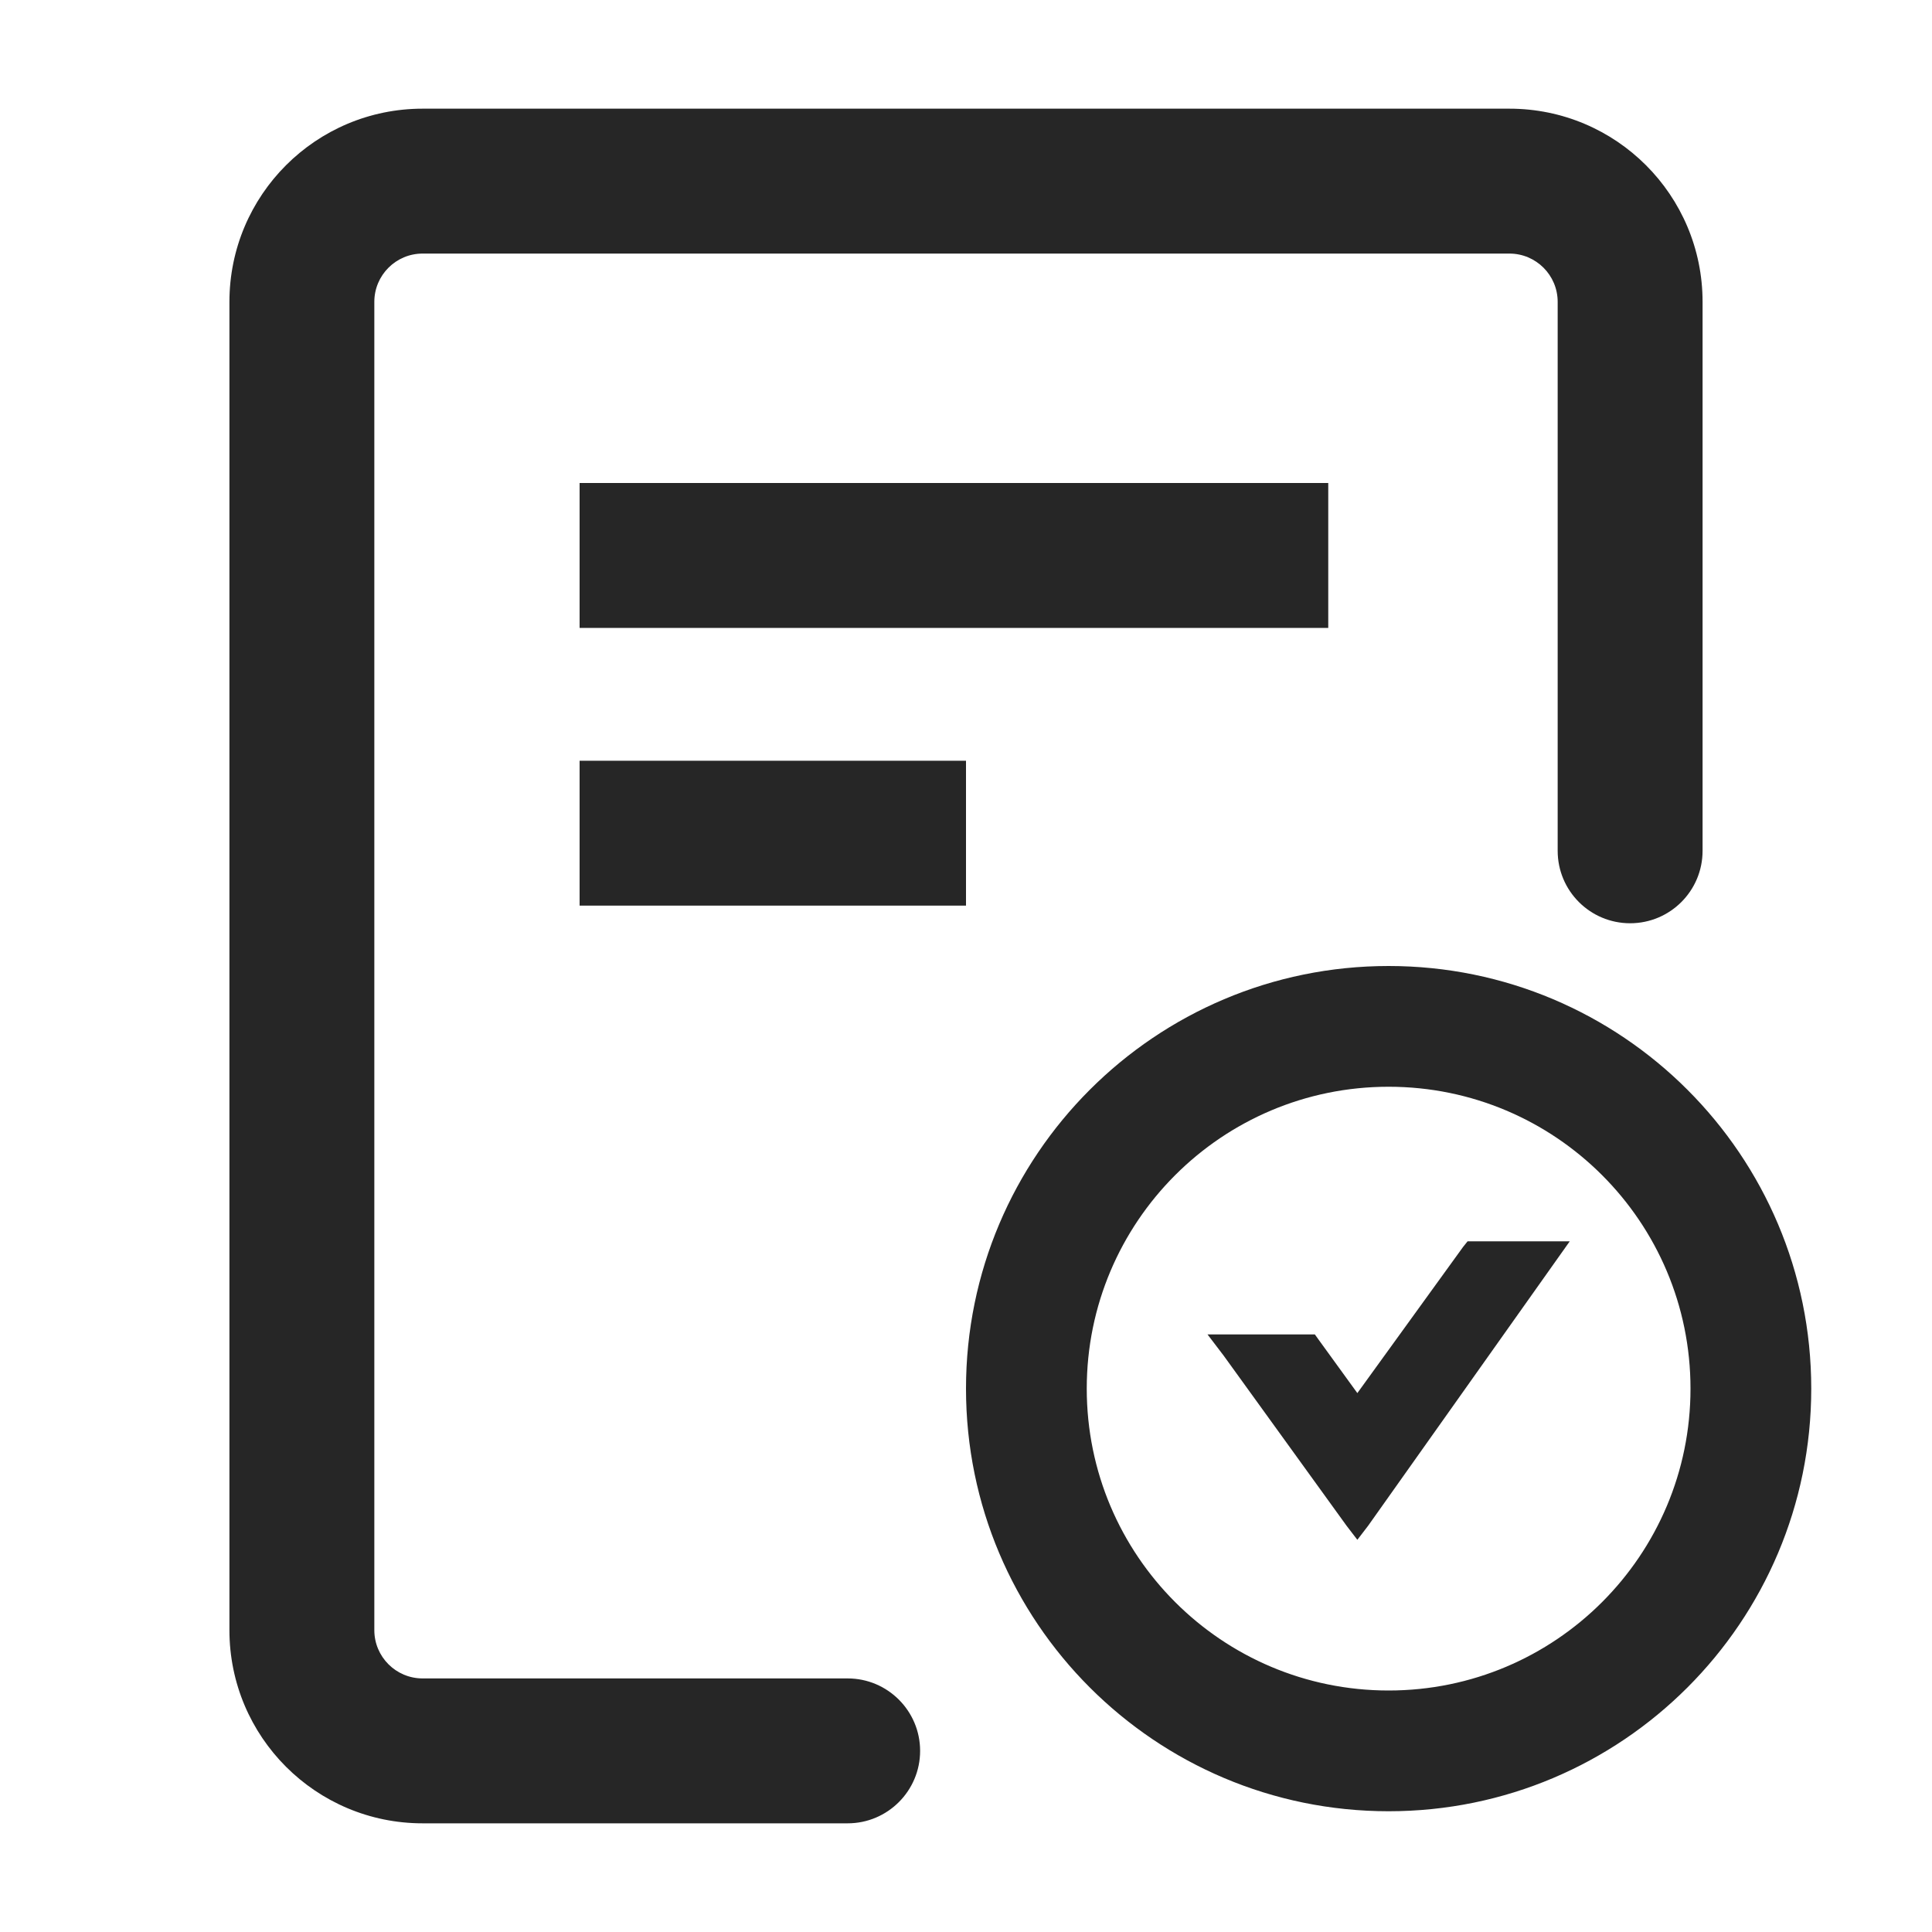
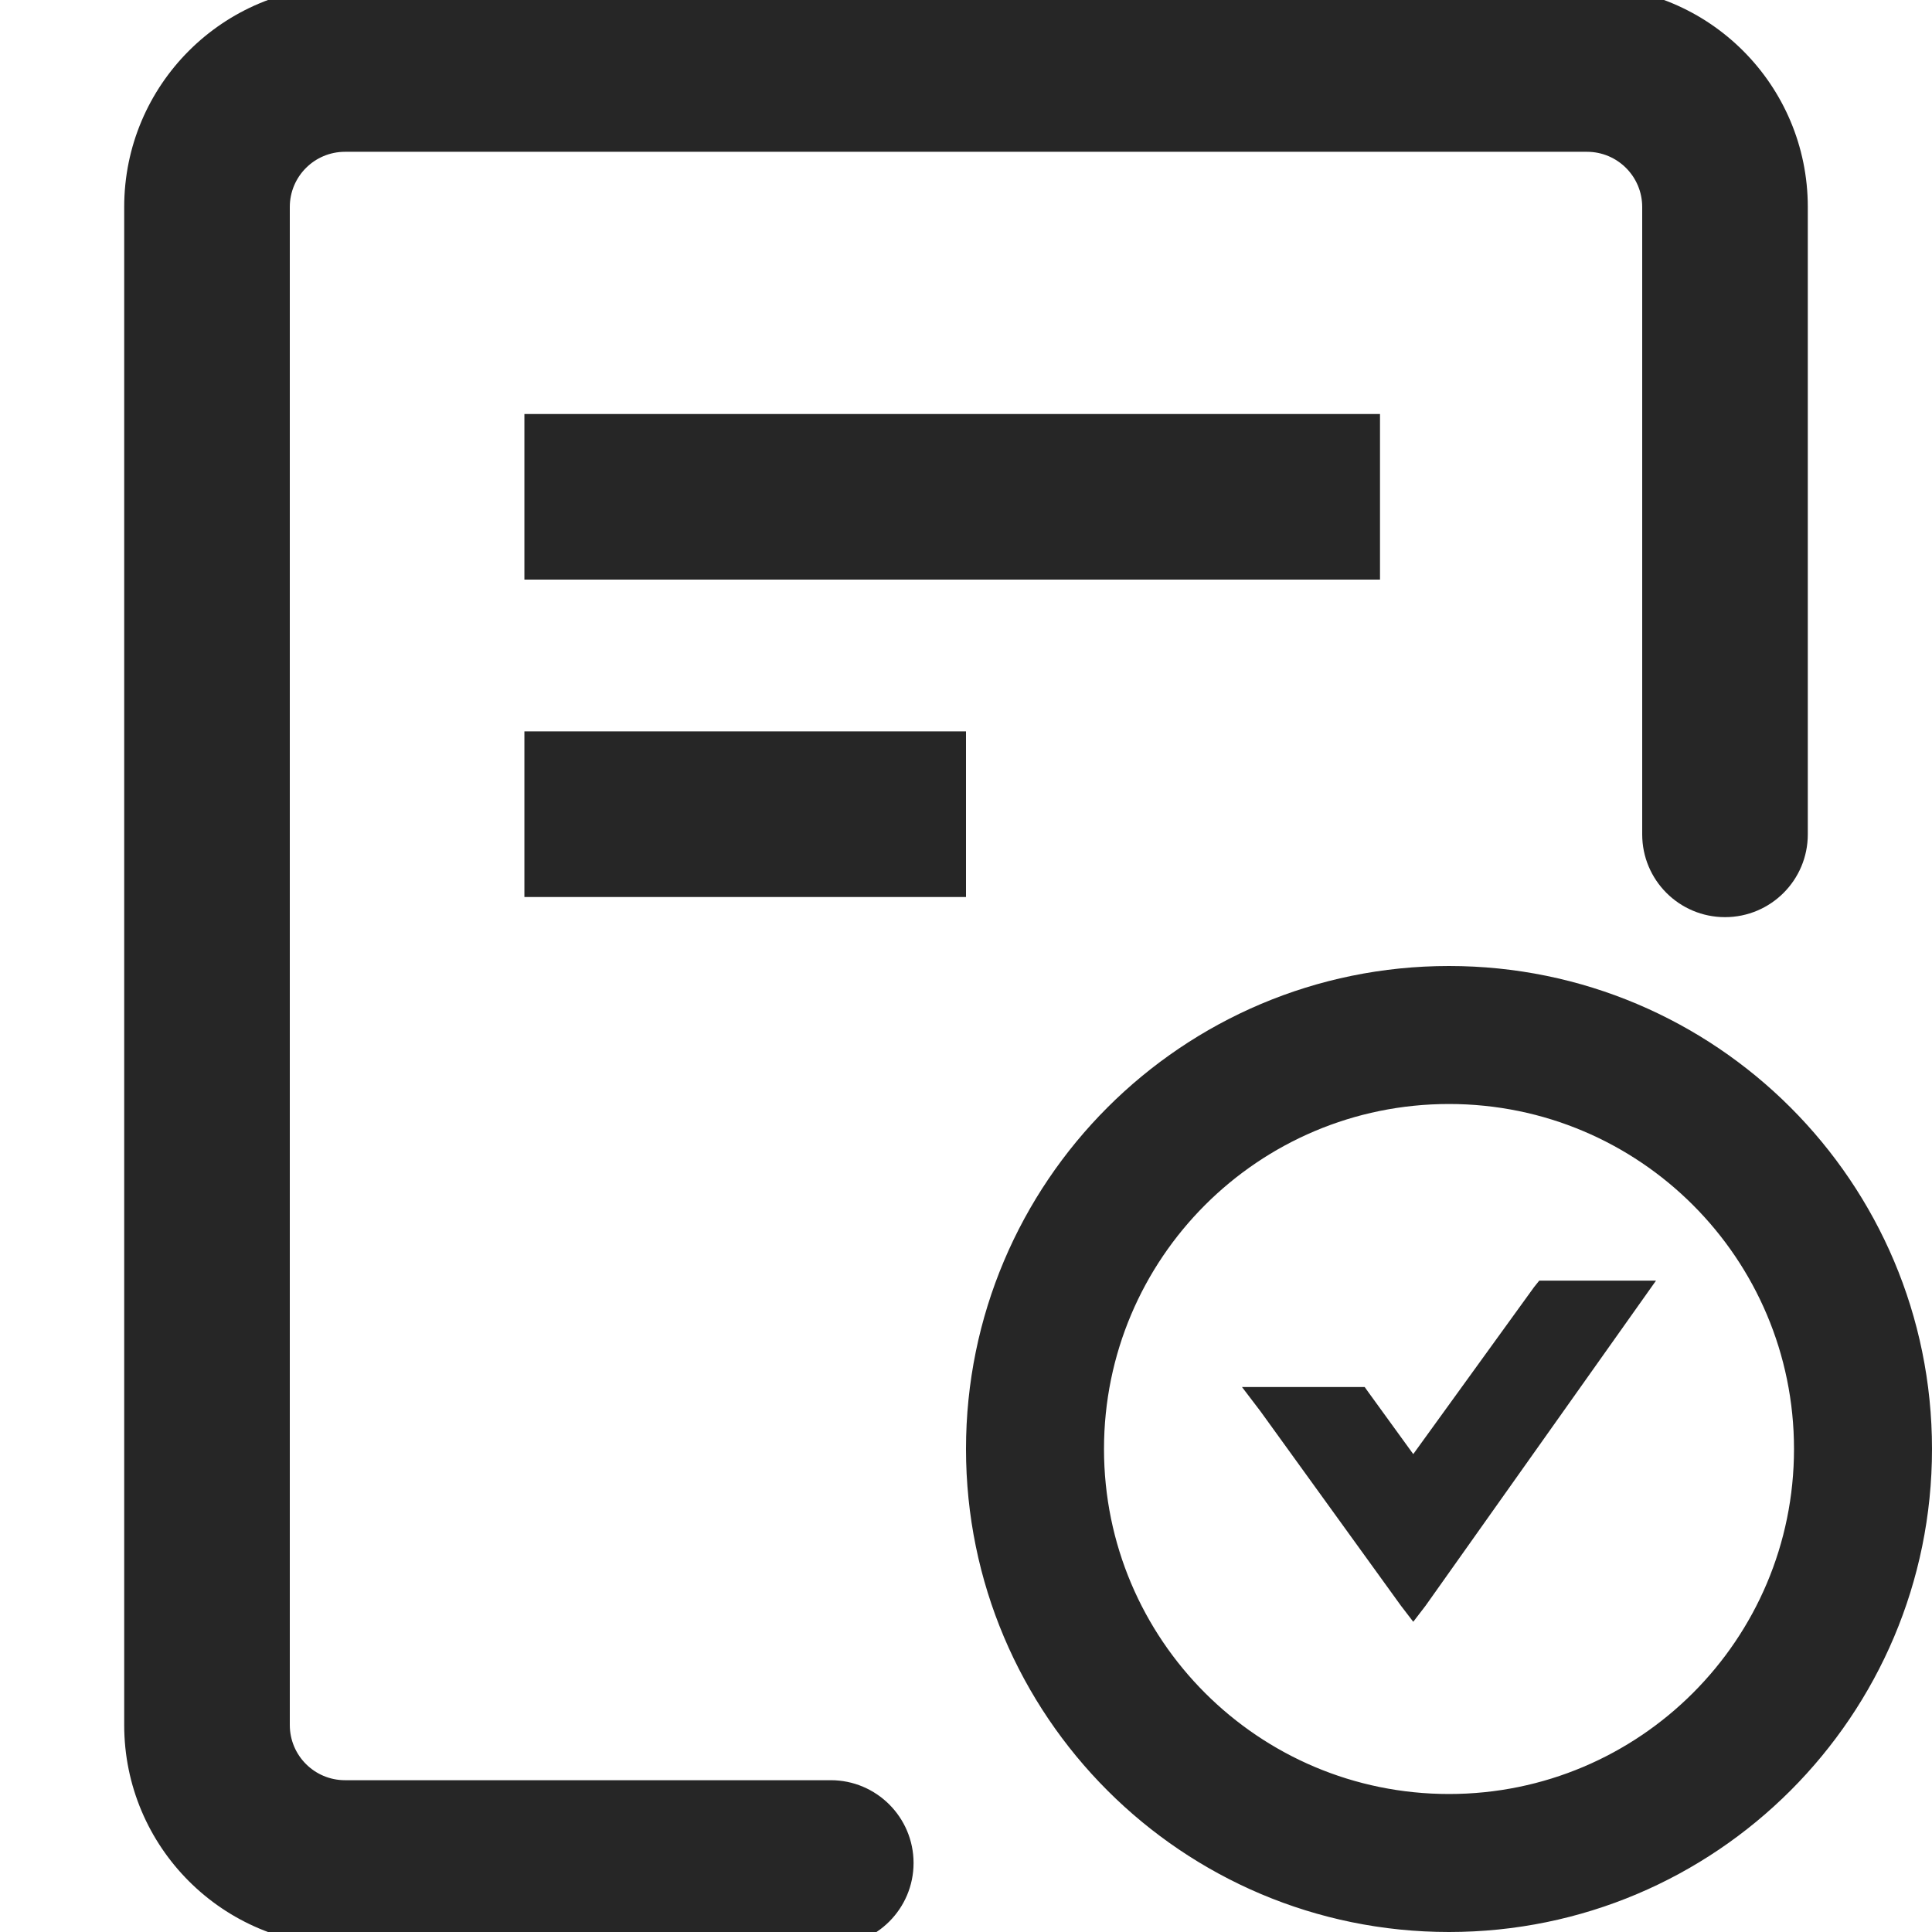
- <svg xmlns="http://www.w3.org/2000/svg" width="16px" height="16px" viewBox="0 0 16 16" version="1.1">
+ <svg xmlns="http://www.w3.org/2000/svg" width="14px" height="14px" viewBox="0 0 14 14" version="1.1">
  <g id="pass-outlined" stroke="none" stroke-width="1" fill="none" fill-rule="evenodd">
-     <rect id="矩形" fill-opacity="0" fill="#F0F0F0" x="0" y="0" width="16" height="16" />
-     <g id="通过" transform="translate(1.9, 0.9)" fill="#262626" fill-rule="nonzero">
+     <rect id="矩形" fill-opacity="0" fill="#F0F0F0" x="-1" y="-1" width="16" height="16" />
+     <g id="通过" transform="translate(0.9, -0.1)" fill="#262626" fill-rule="nonzero">
      <path d="M10.6,0 C11.484,0 12.2,0.716 12.2,1.6 L12.2,6.146 C12.2,6.478 11.931,6.746 11.6,6.746 C11.269,6.746 11,6.478 11,6.146 L11,1.6 C11,1.379 10.821,1.2 10.6,1.2 L1.6,1.2 C1.379,1.2 1.2,1.379 1.2,1.6 L1.2,12.6 C1.2,12.821 1.379,13 1.6,13 L5.12,13 C5.451,13 5.72,13.269 5.72,13.6 C5.72,13.931 5.451,14.2 5.12,14.2 L1.6,14.2 C0.716,14.2 0,13.484 0,12.6 L0,1.6 C0,0.716 0.716,0 1.6,0 L10.6,0 Z M9.6,7.1 C11.533,7.1 13.1,8.667 13.1,10.6 C13.1,12.533 11.533,14.1 9.6,14.1 C7.667,14.1 6.1,12.533 6.1,10.6 C6.1,8.667 7.667,7.1 9.6,7.1 Z M9.6,8.1 C8.219,8.1 7.1,9.219 7.1,10.6 C7.1,11.981 8.219,13.1 9.6,13.1 C10.981,13.1 12.1,11.981 12.1,10.6 C12.1,9.219 10.981,8.1 9.6,8.1 Z M11.1,9.38 L9.43,11.736 L9.341,11.852 L9.252,11.736 L8.234,10.327 L8.1,10.151 L8.989,10.151 L9.022,10.197 L9.341,10.637 L10.217,9.426 L10.254,9.38 L11.1,9.38 Z M6.1,5.4 L6.1,6.6 L2.9,6.6 L2.9,5.4 L6.1,5.4 Z M9.1,3.1 L9.1,4.3 L2.9,4.3 L2.9,3.1 L9.1,3.1 Z" id="形状结合" />
    </g>
  </g>
</svg>
